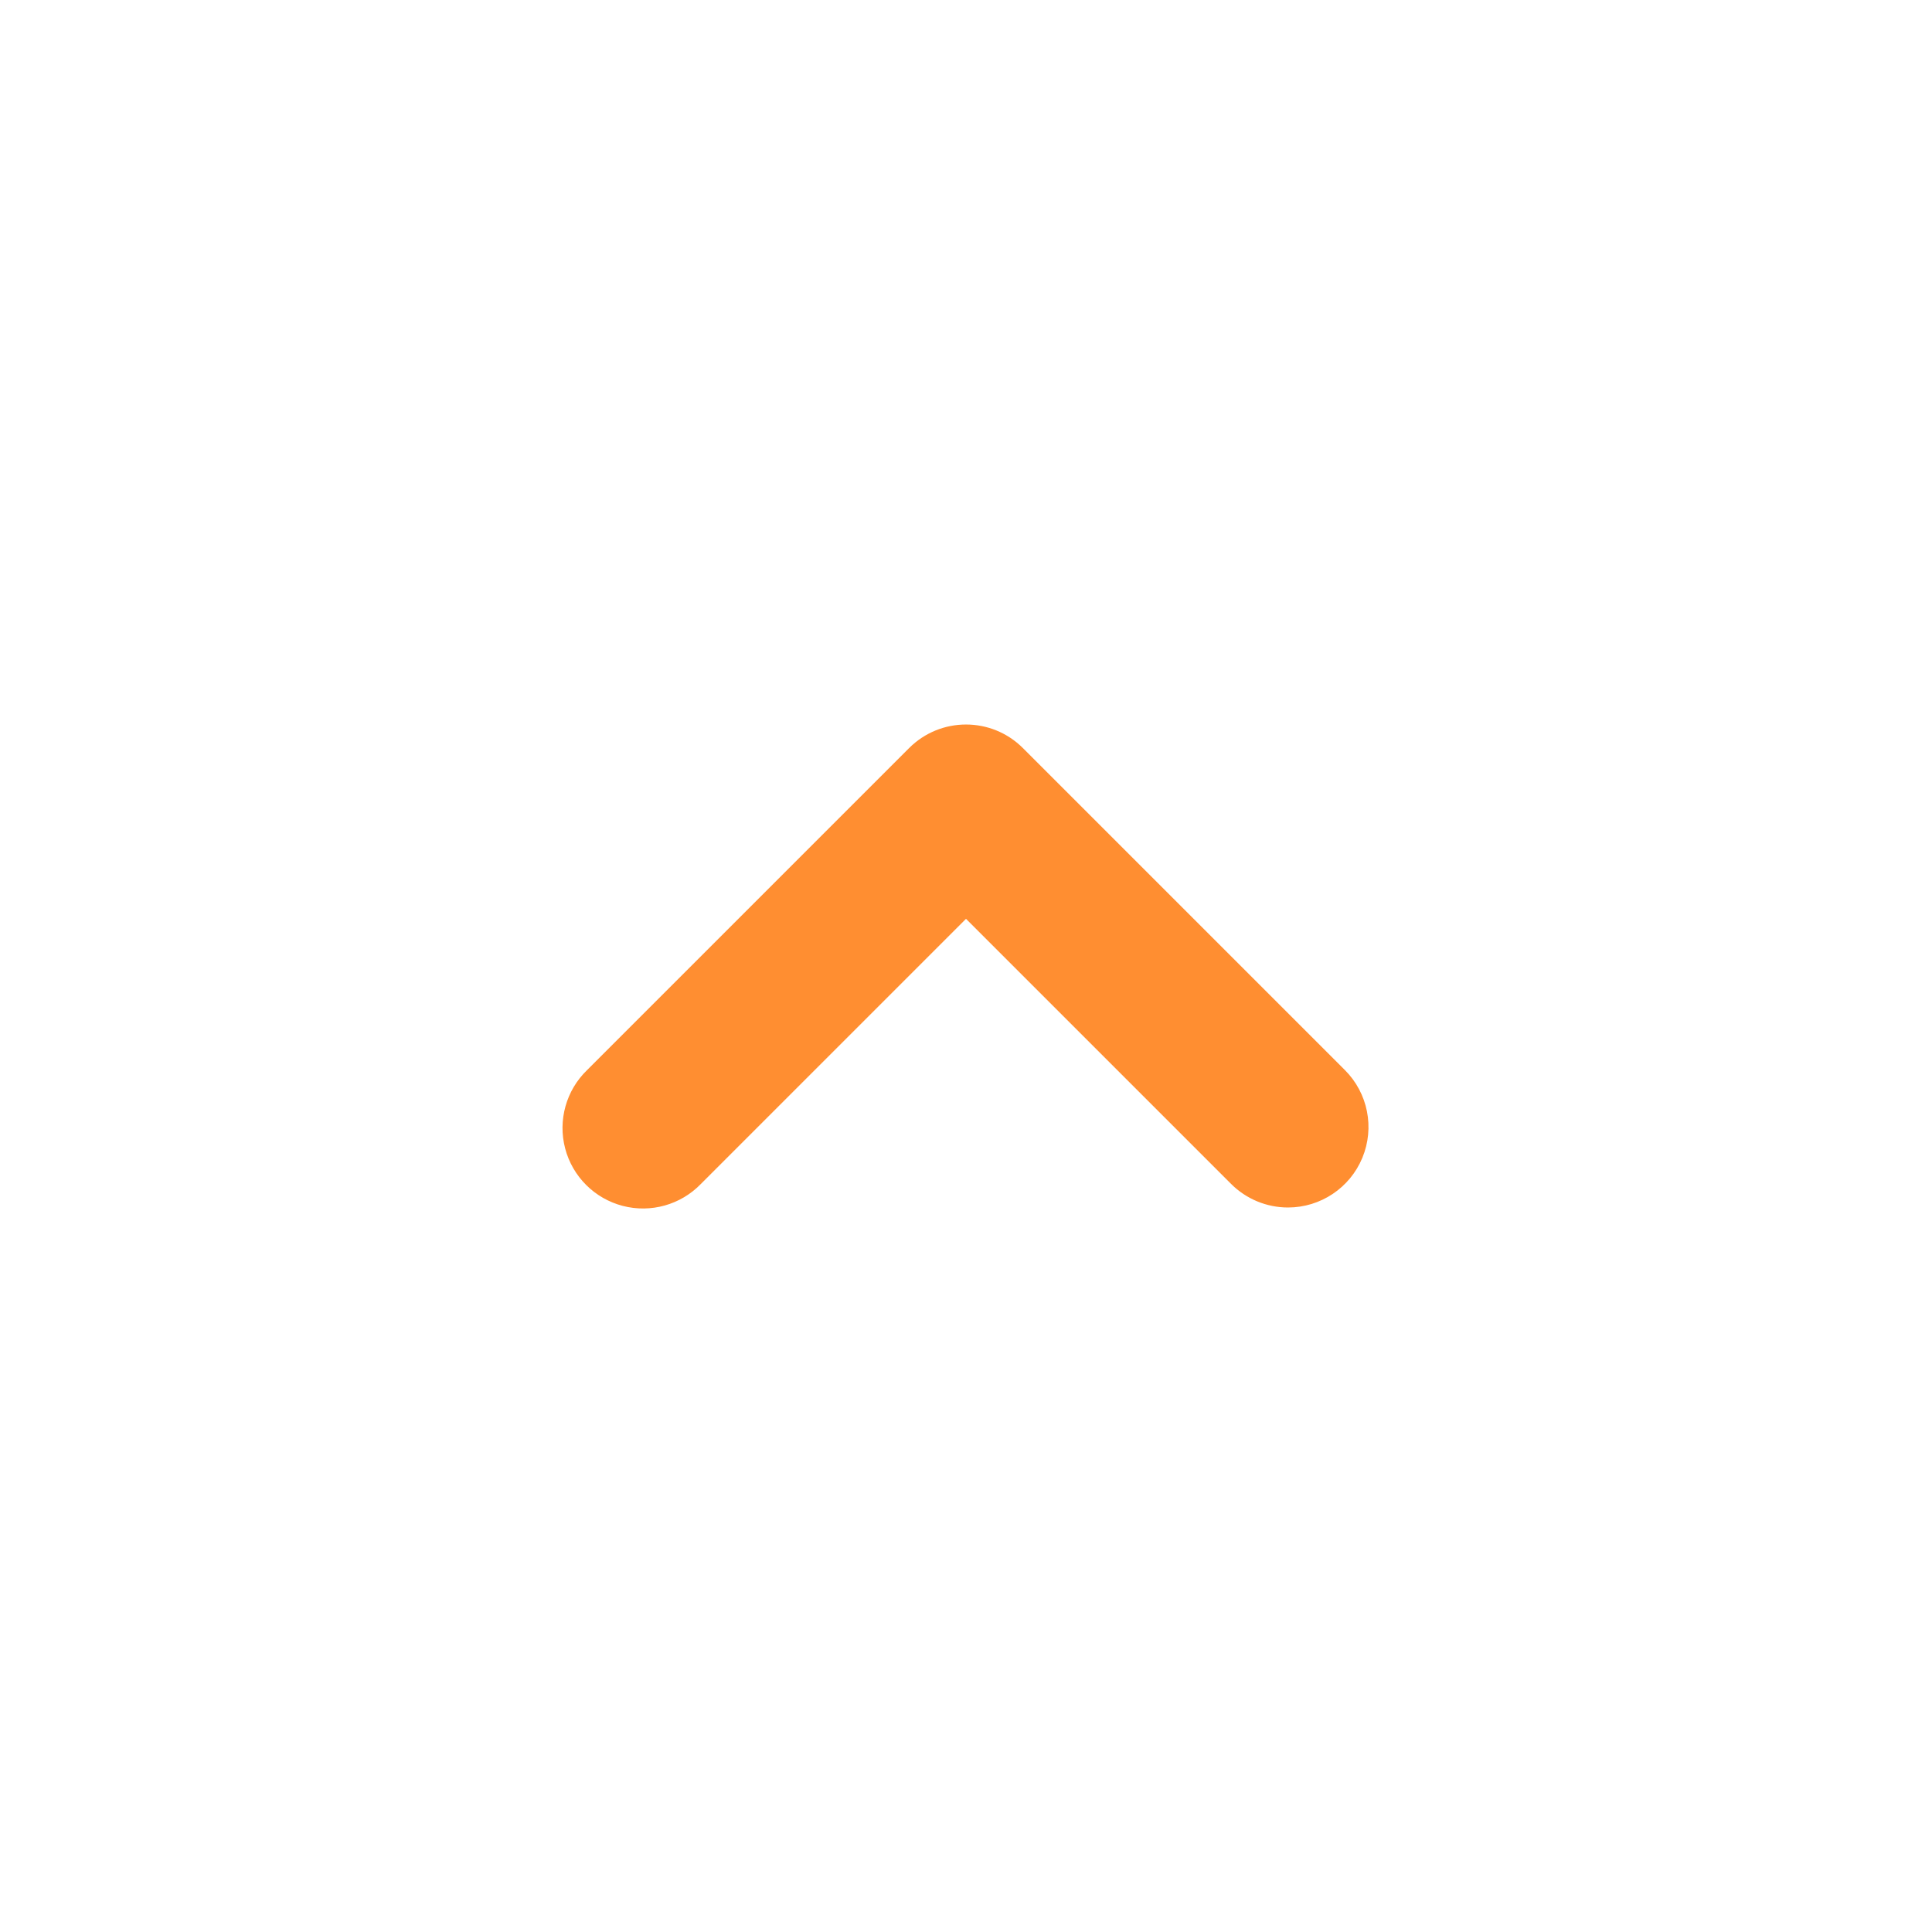
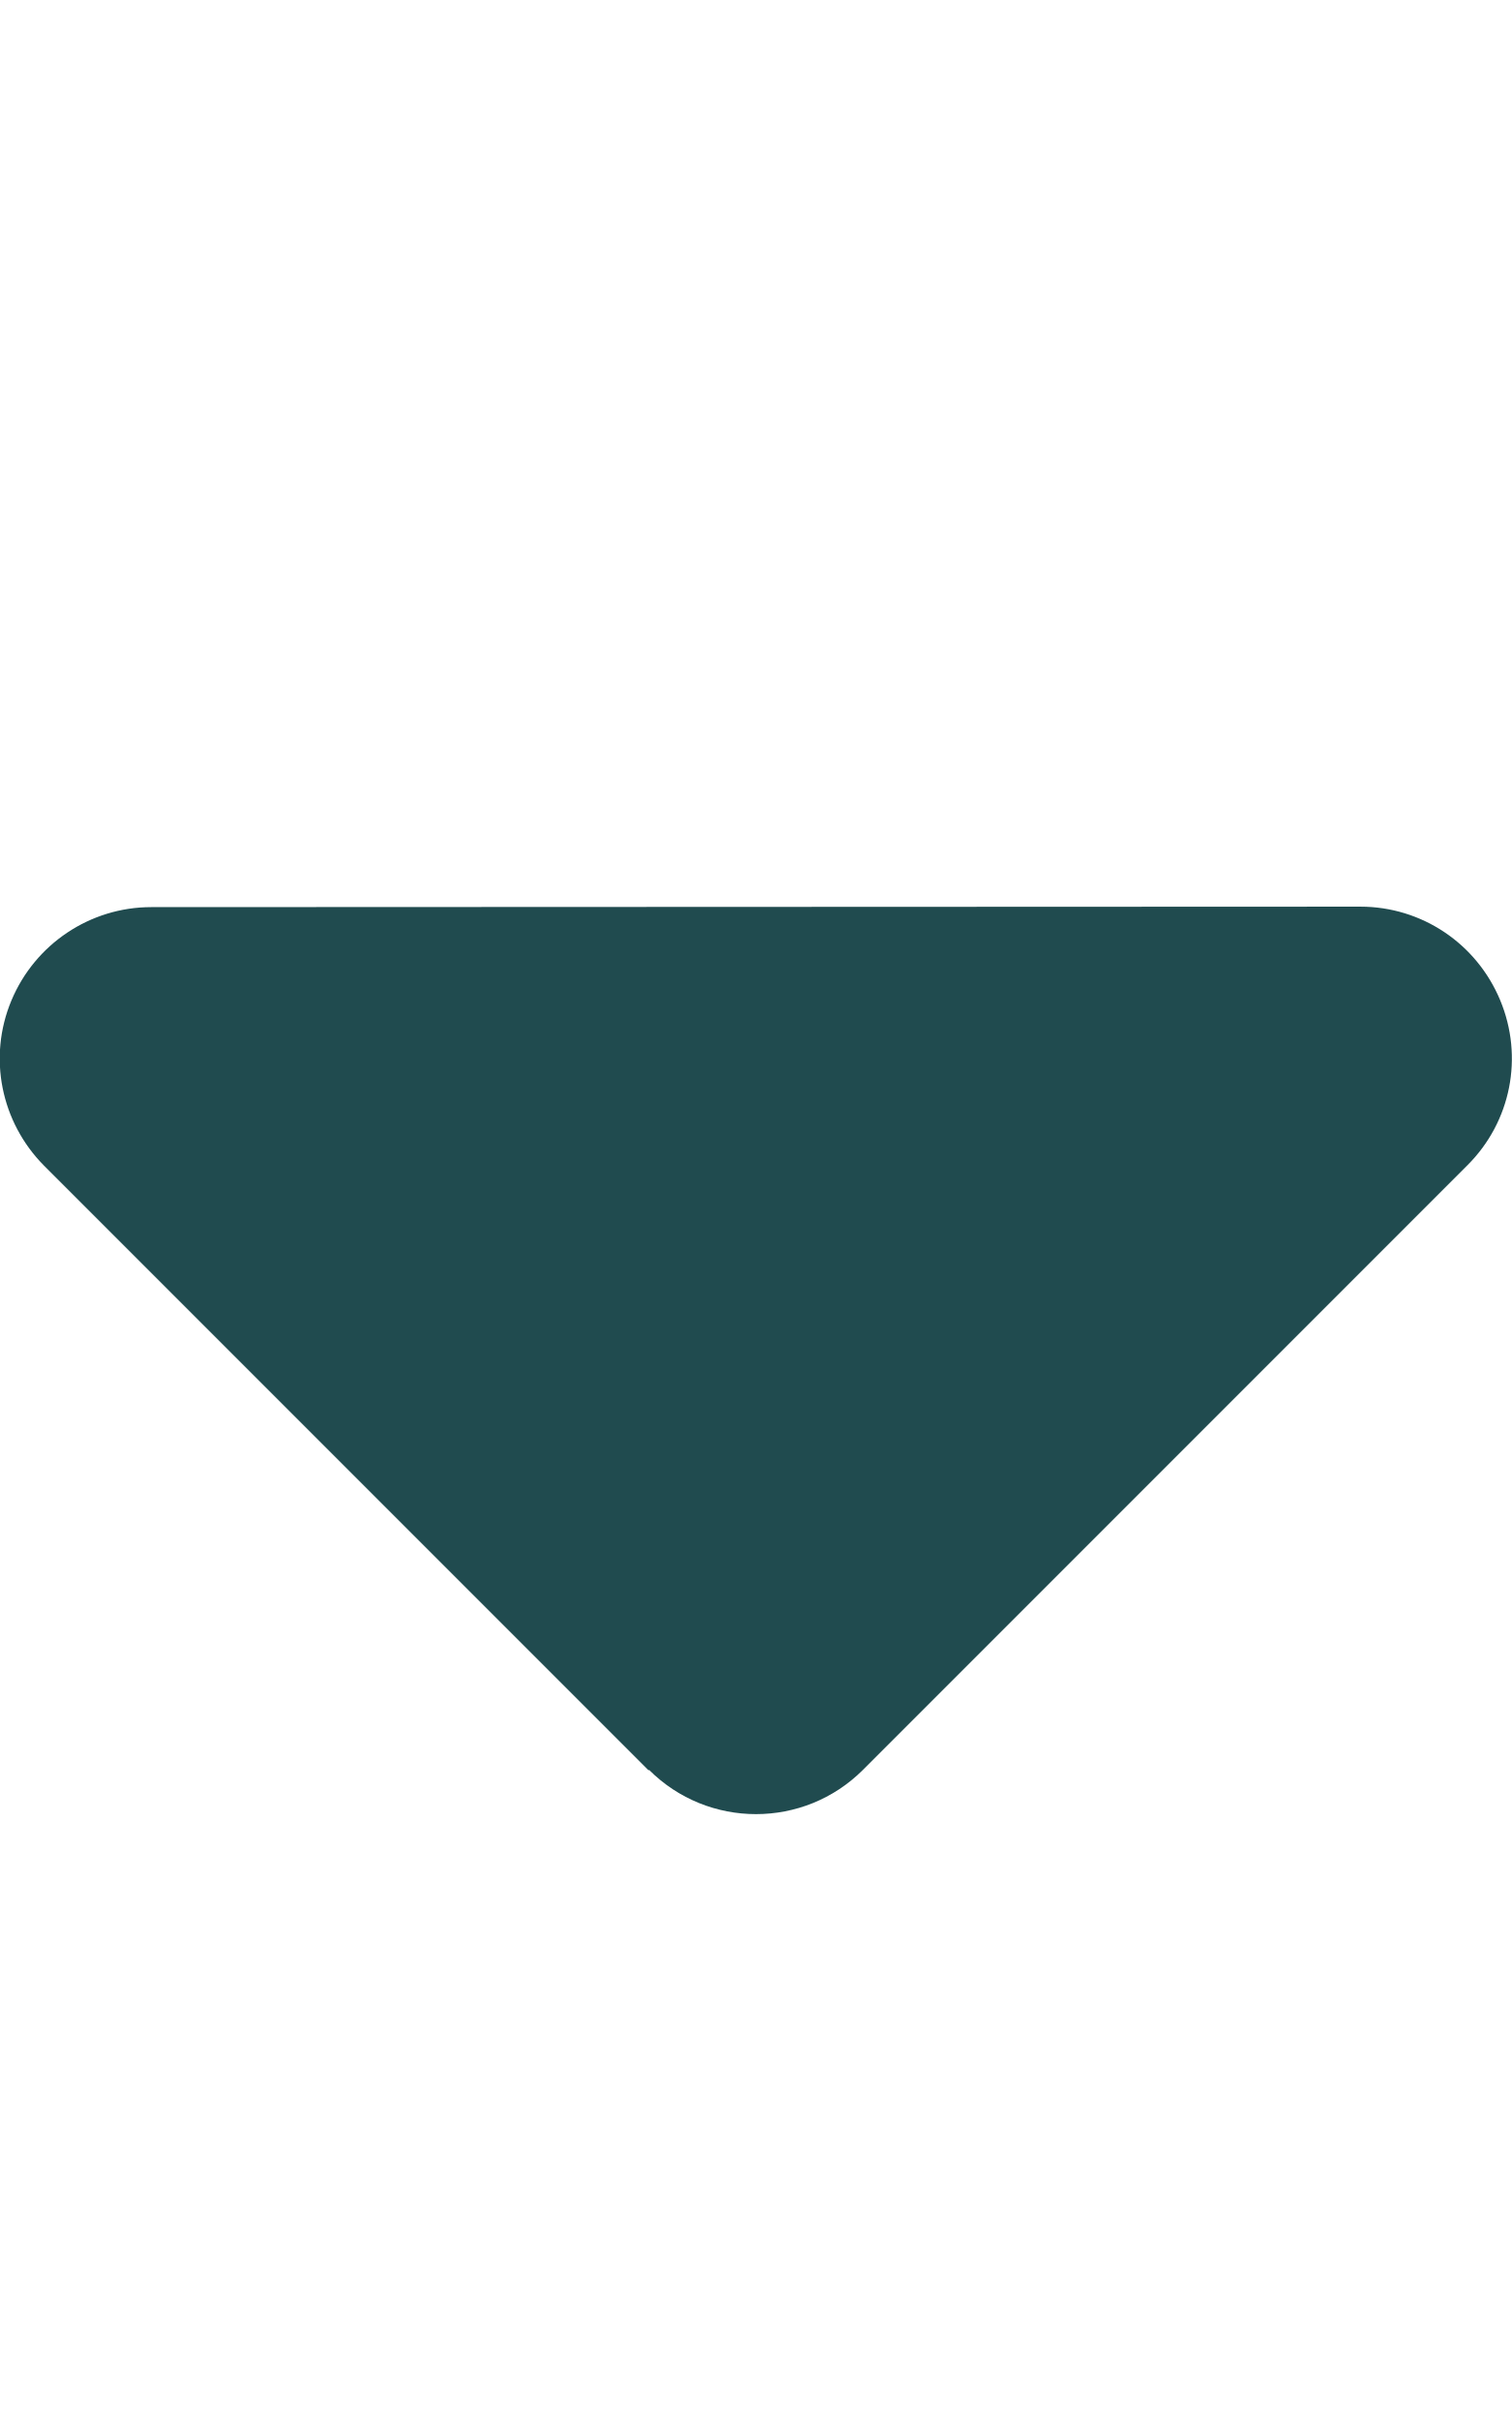
- <svg xmlns="http://www.w3.org/2000/svg" viewBox="0 0 24 24">
-   <g id="Up">
-     <path d="M16,15a1,1,0,0,1-.707-.293L12,11.414,8.707,14.707a1,1,0,1,1-1.414-1.414l4-4a1,1,0,0,1,1.414,0l4,4A1,1,0,0,1,16,15Z" style="fill:#ff8e31" />
-   </g>
+ <svg xmlns="http://www.w3.org/2000/svg" height="20" width="12.5" viewBox="0 0 320 512">
+   <path fill="#204b4f" d="M137.4 374.6c12.5 12.5 32.8 12.5 45.3 0l128-128c9.2-9.2 11.9-22.9 6.9-34.9s-16.6-19.8-29.6-19.8L32 192c-12.9 0-24.6 7.8-29.6 19.8s-2.2 25.7 6.9 34.9l128 128z" />
</svg>
